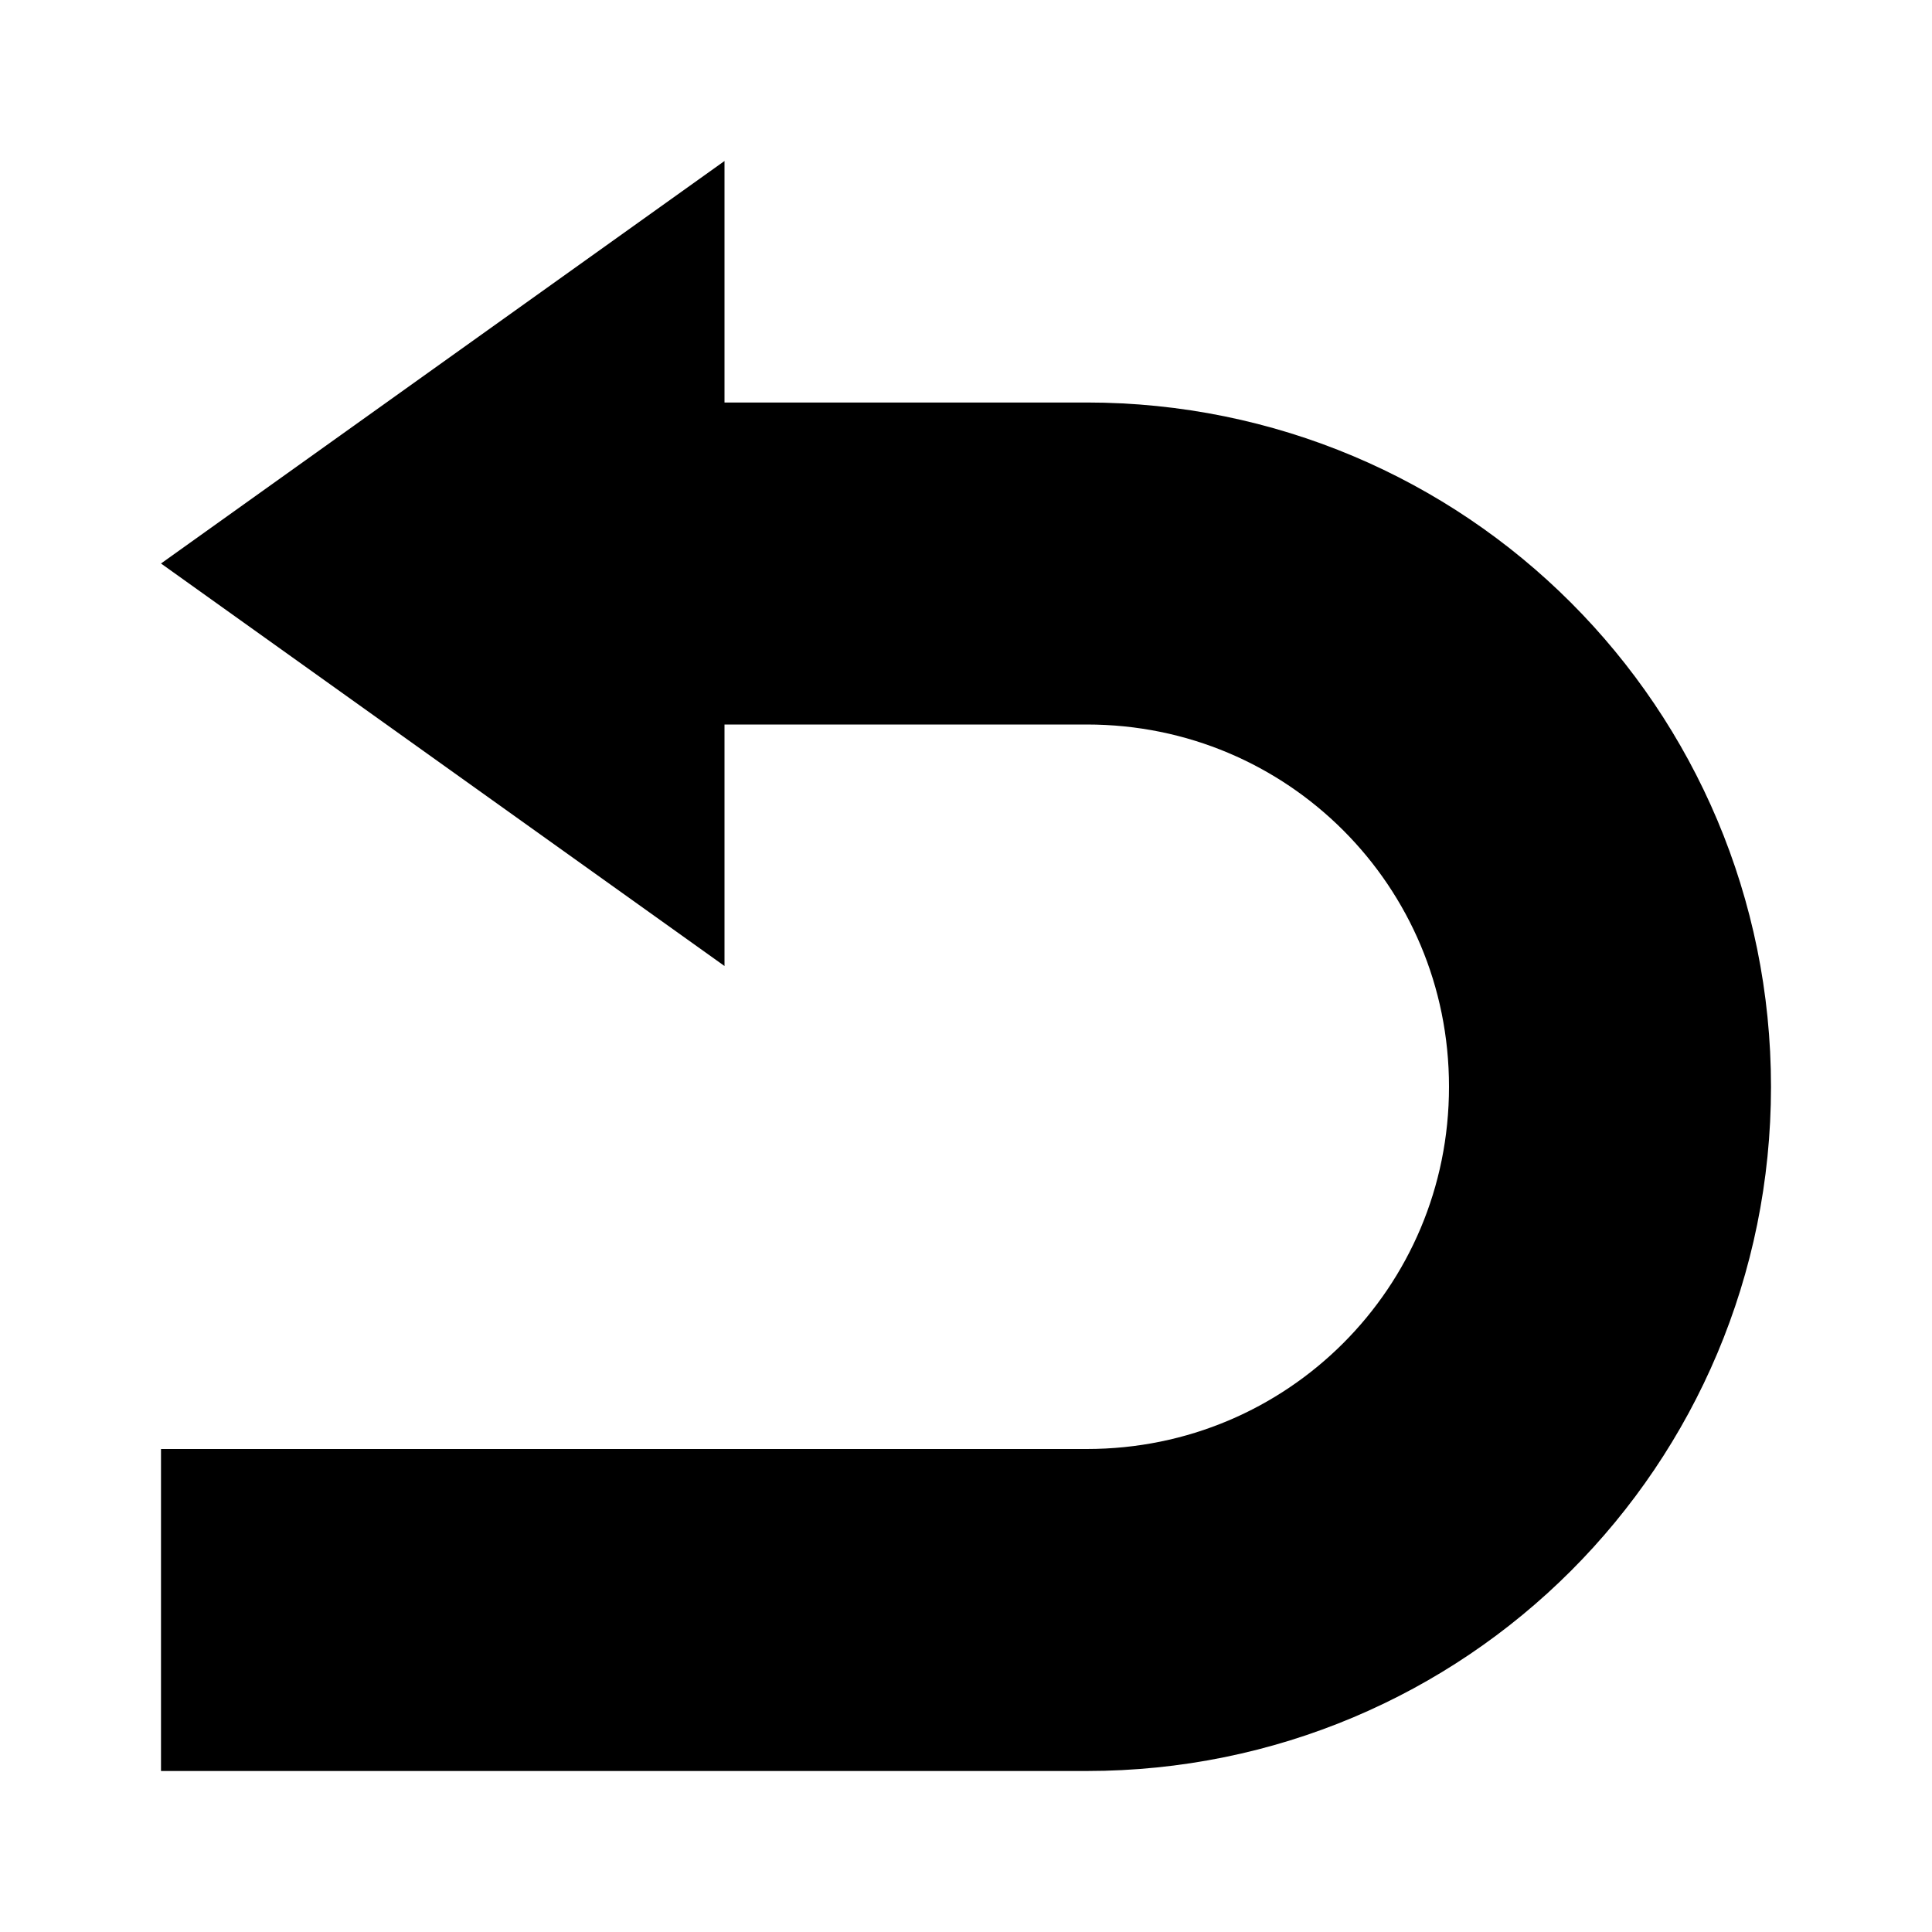
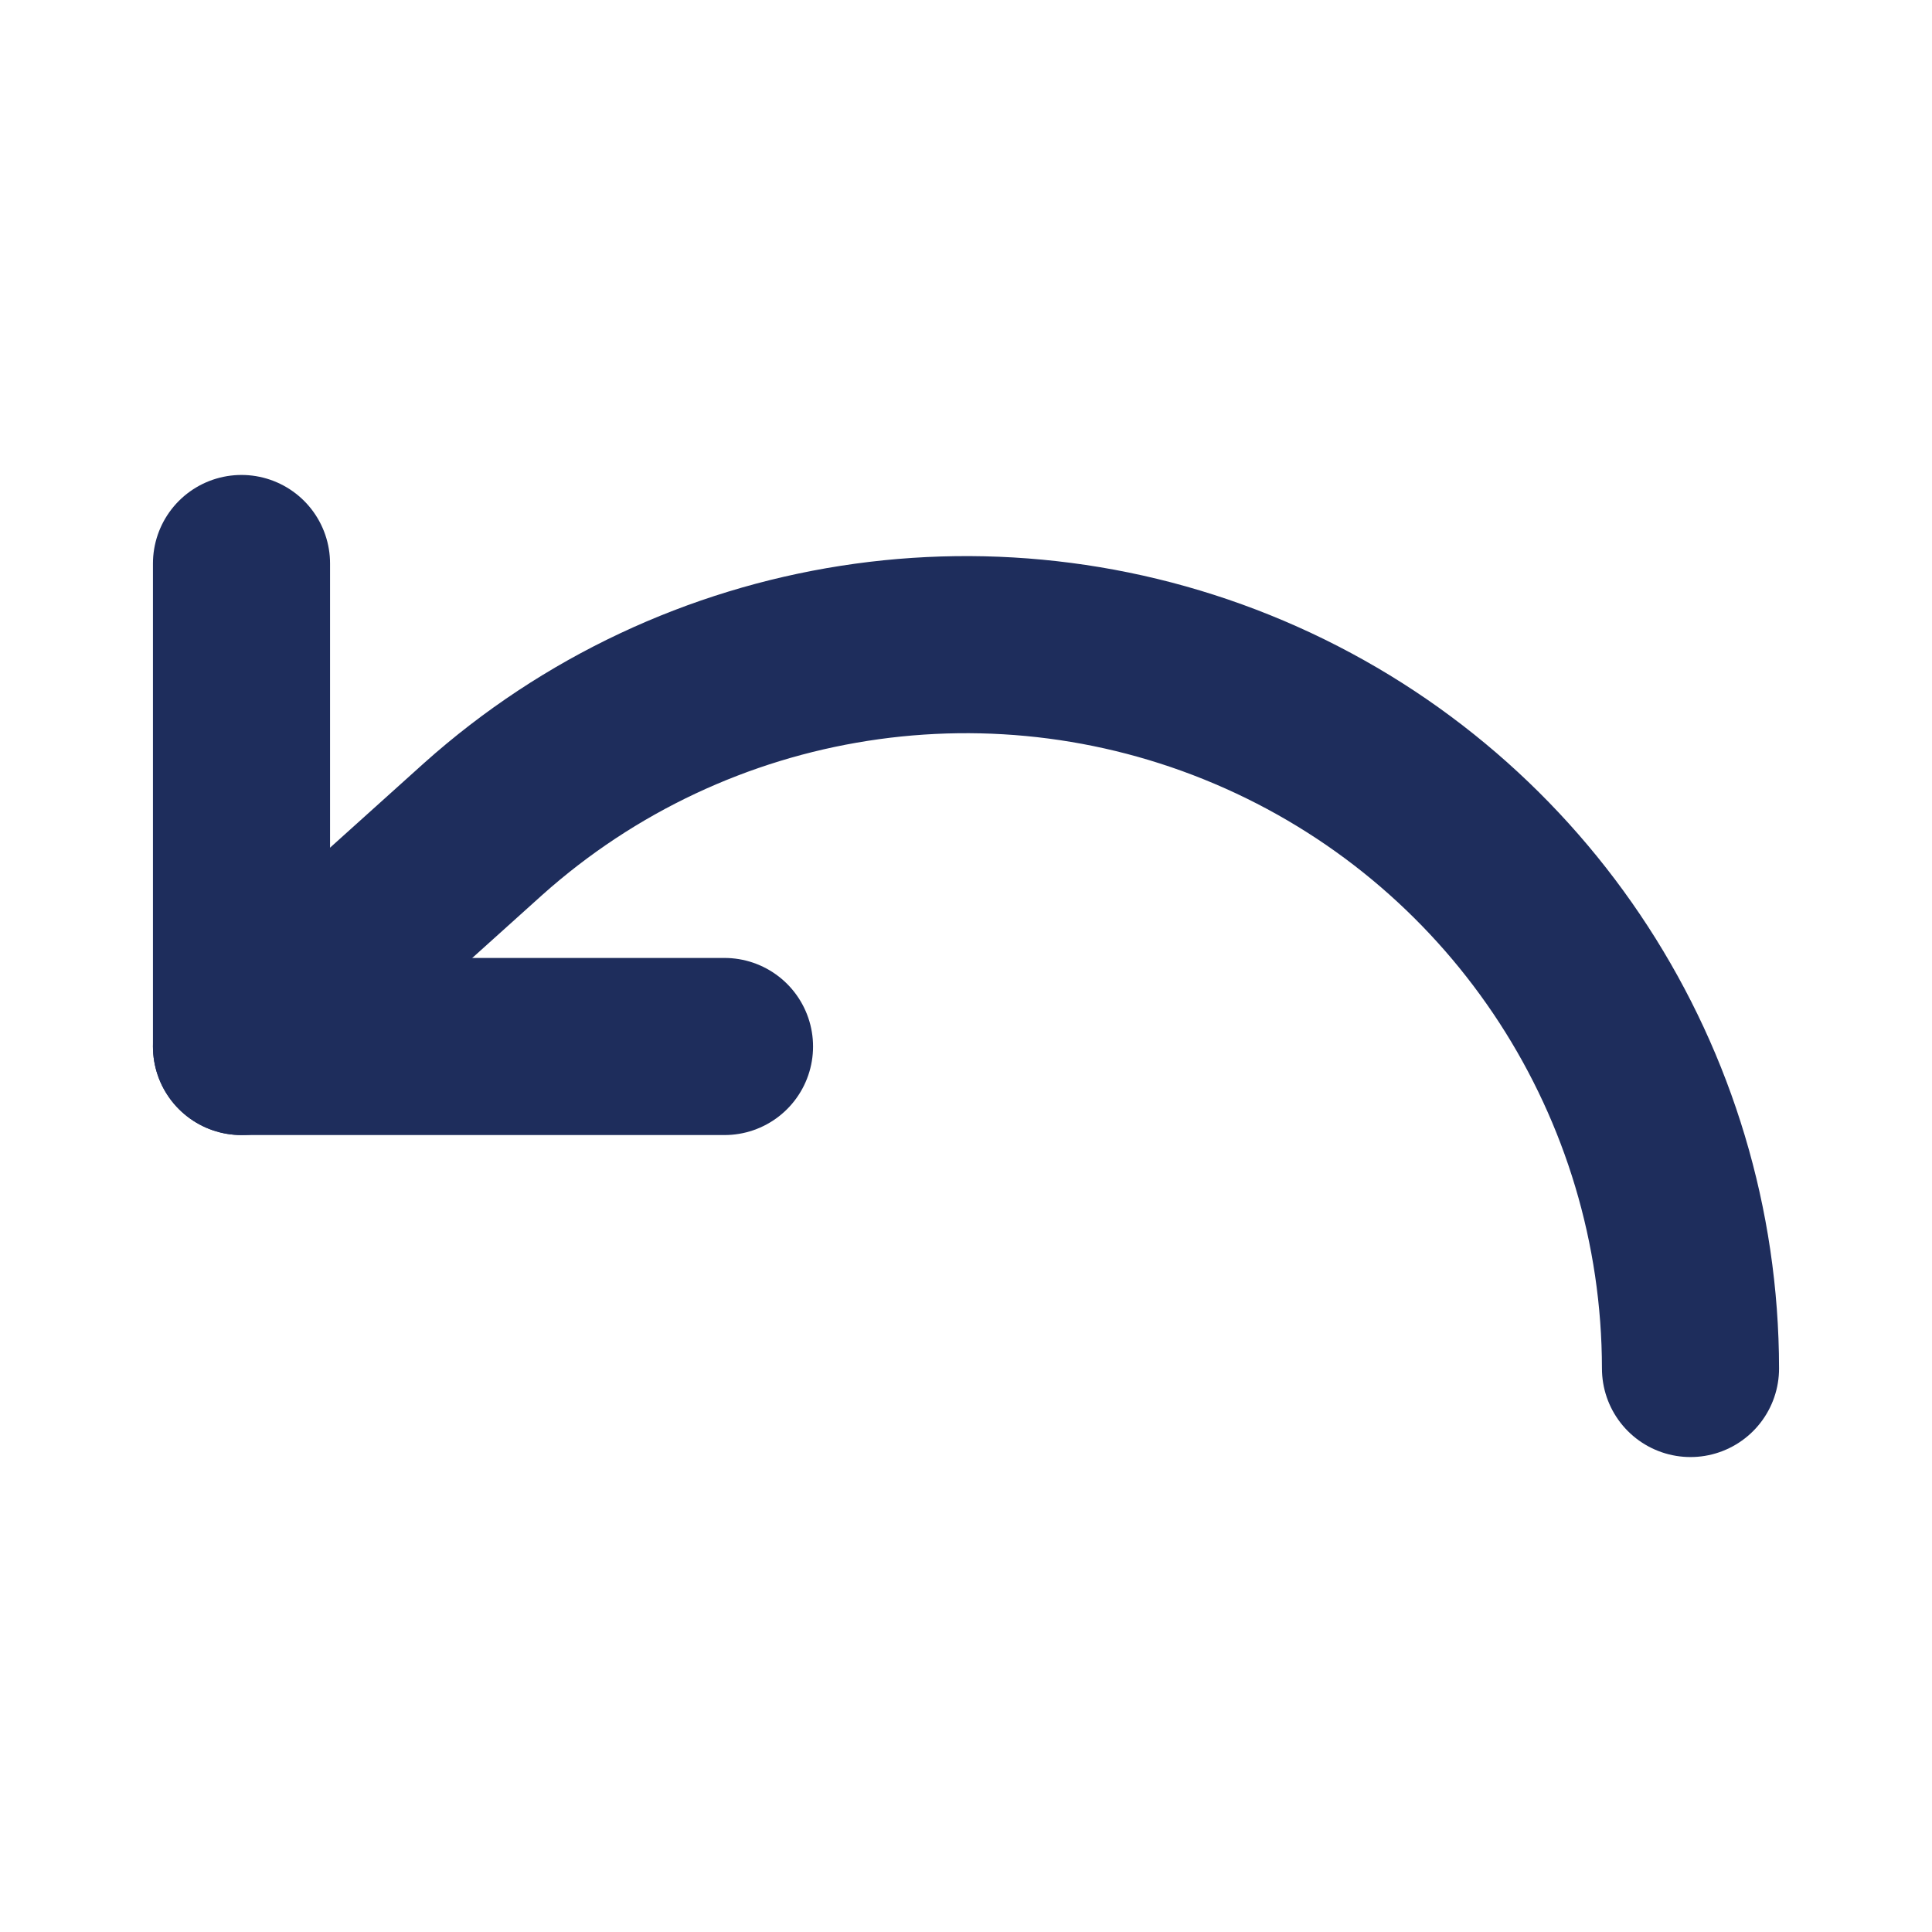
- <svg xmlns="http://www.w3.org/2000/svg" xml:space="preserve" version="1.0" viewBox="0 0 24 24">
-   <path d="M9 12 2 7l7-5z" />
-   <path fill="none" stroke="#000" stroke-miterlimit="10" stroke-width="4" d="M2 20h11.5c3.6 0 6.5-2.9 6.5-6.5S17.1 7 13.5 7H6" />
+ <svg xmlns="http://www.w3.org/2000/svg" viewBox="0 0 24 24" fill="none" stroke="#1e2d5c" stroke-width="2.2" stroke-linecap="round" stroke-linejoin="round">
+   <path d="M3 7v6h6" />
+   <path d="M21 17a9 9 0 0 0-15-6.7L3 13" />
</svg>
